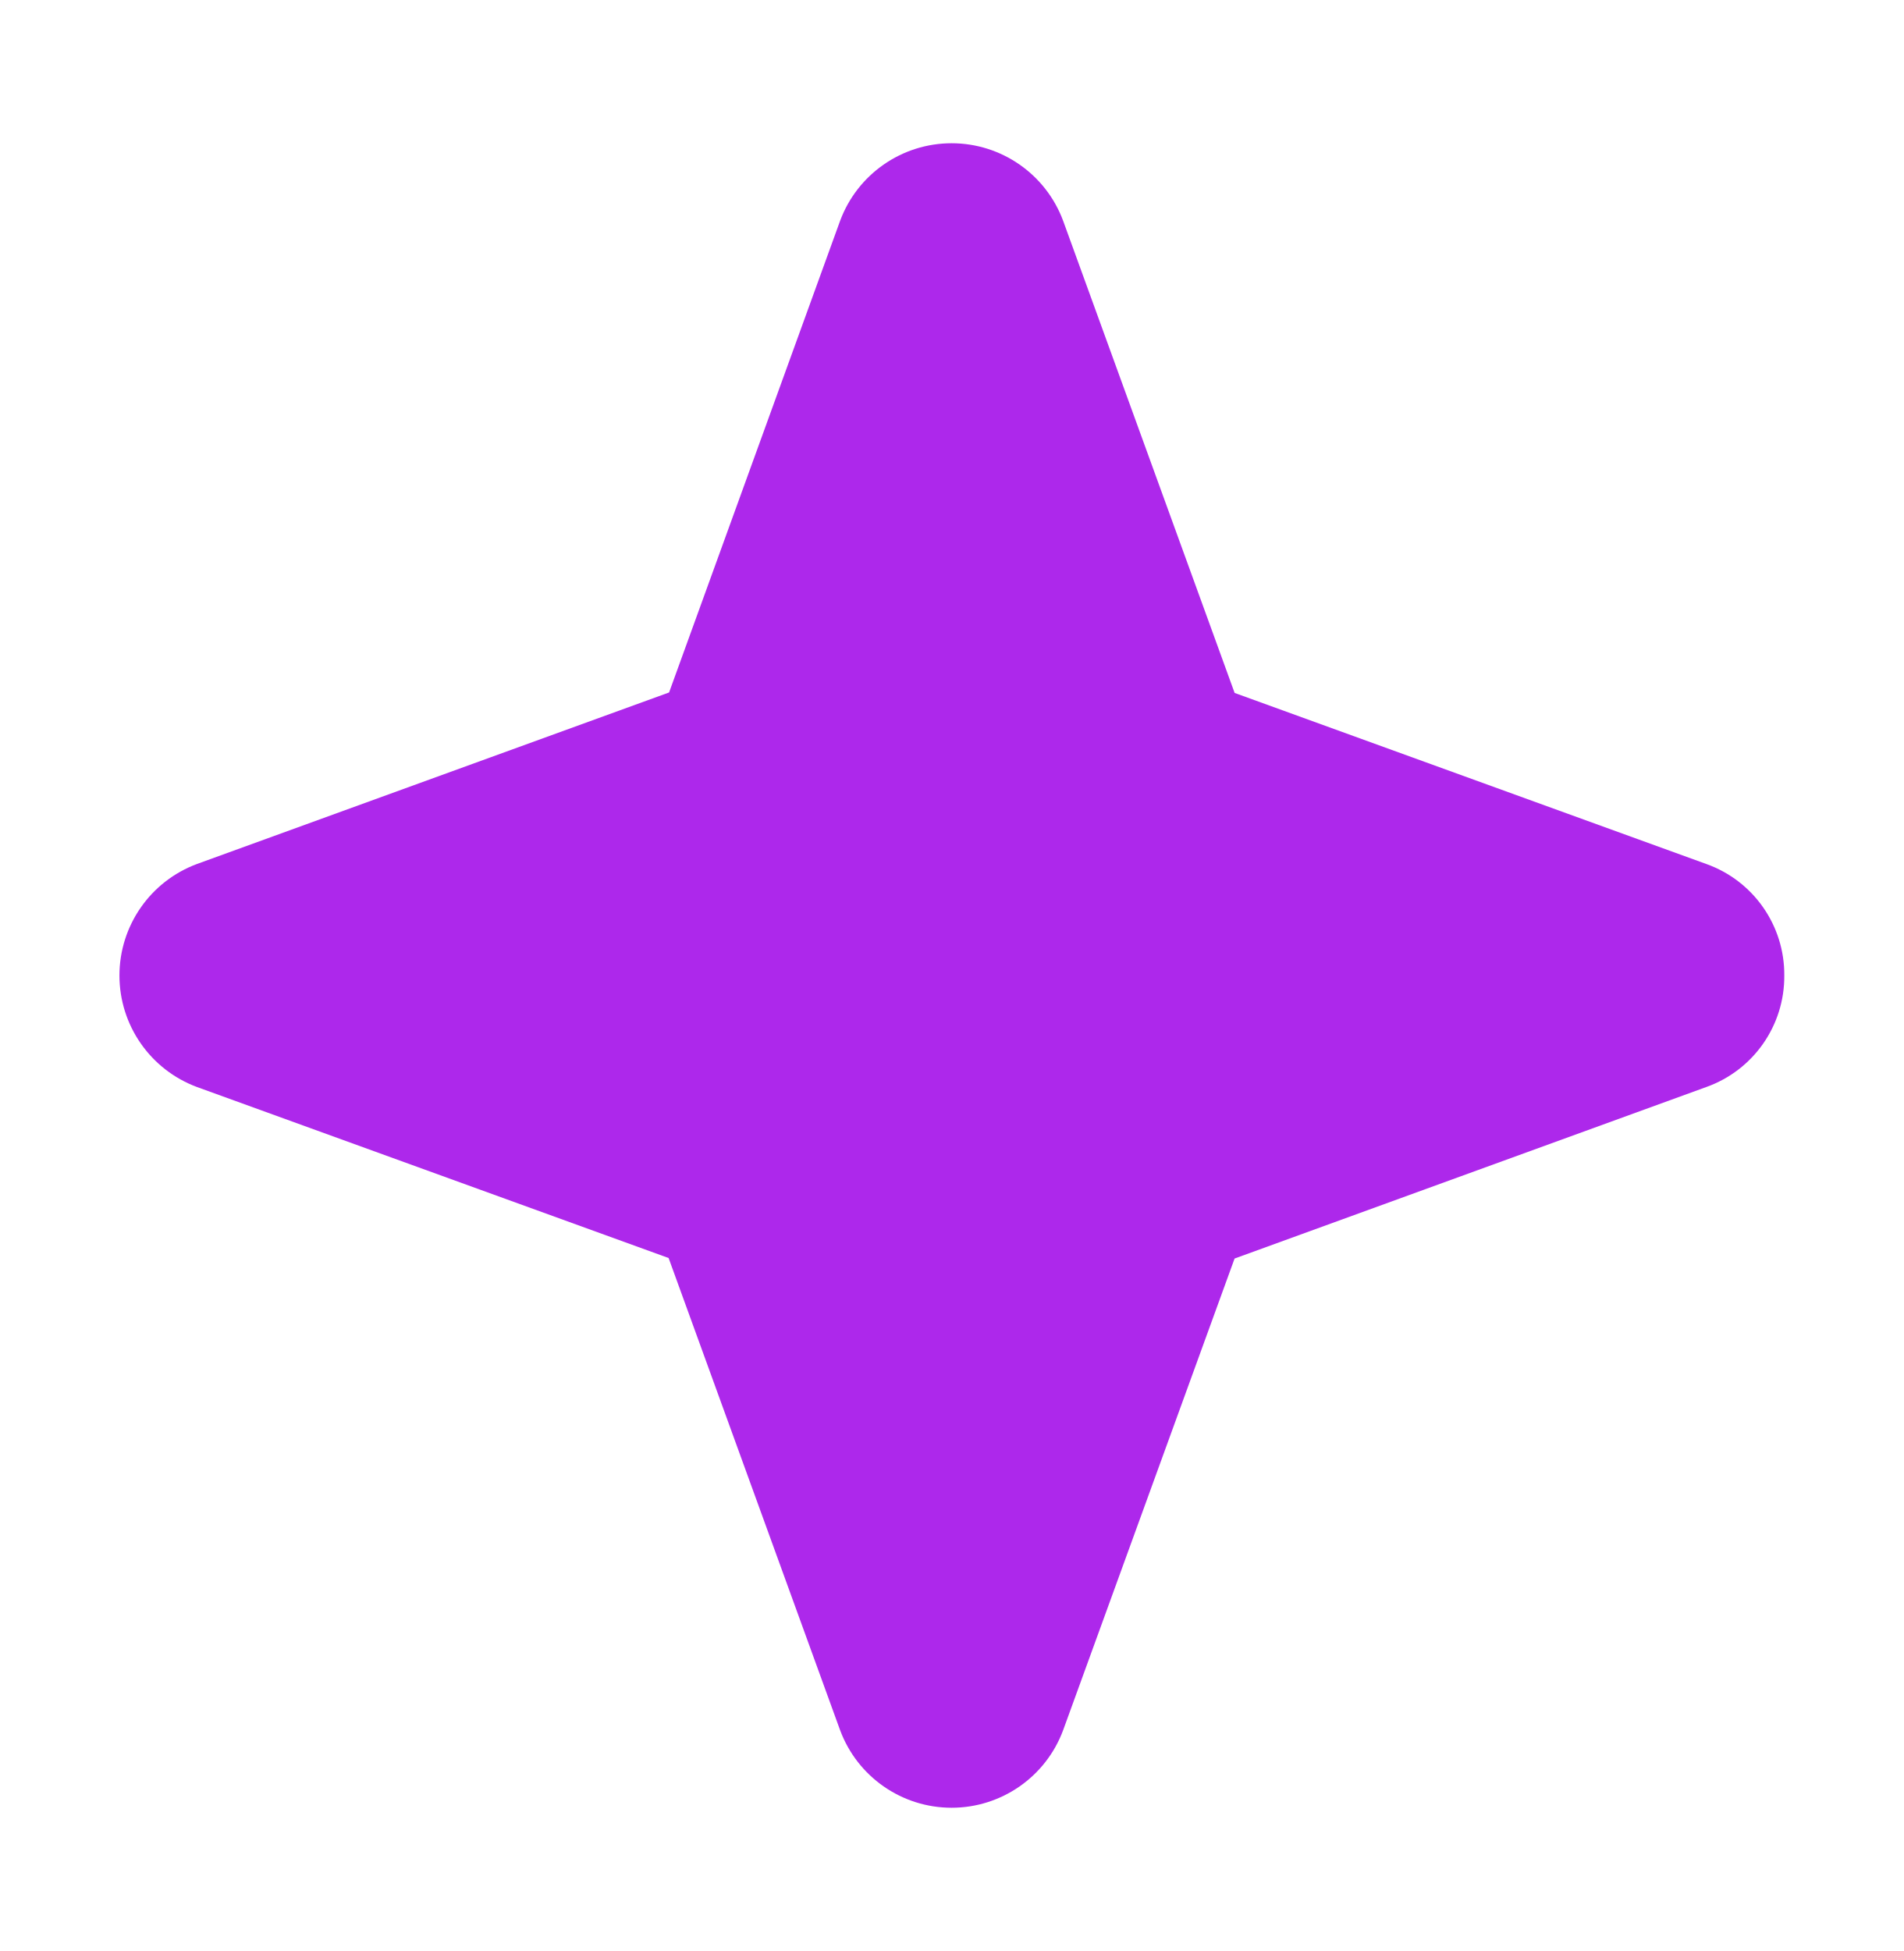
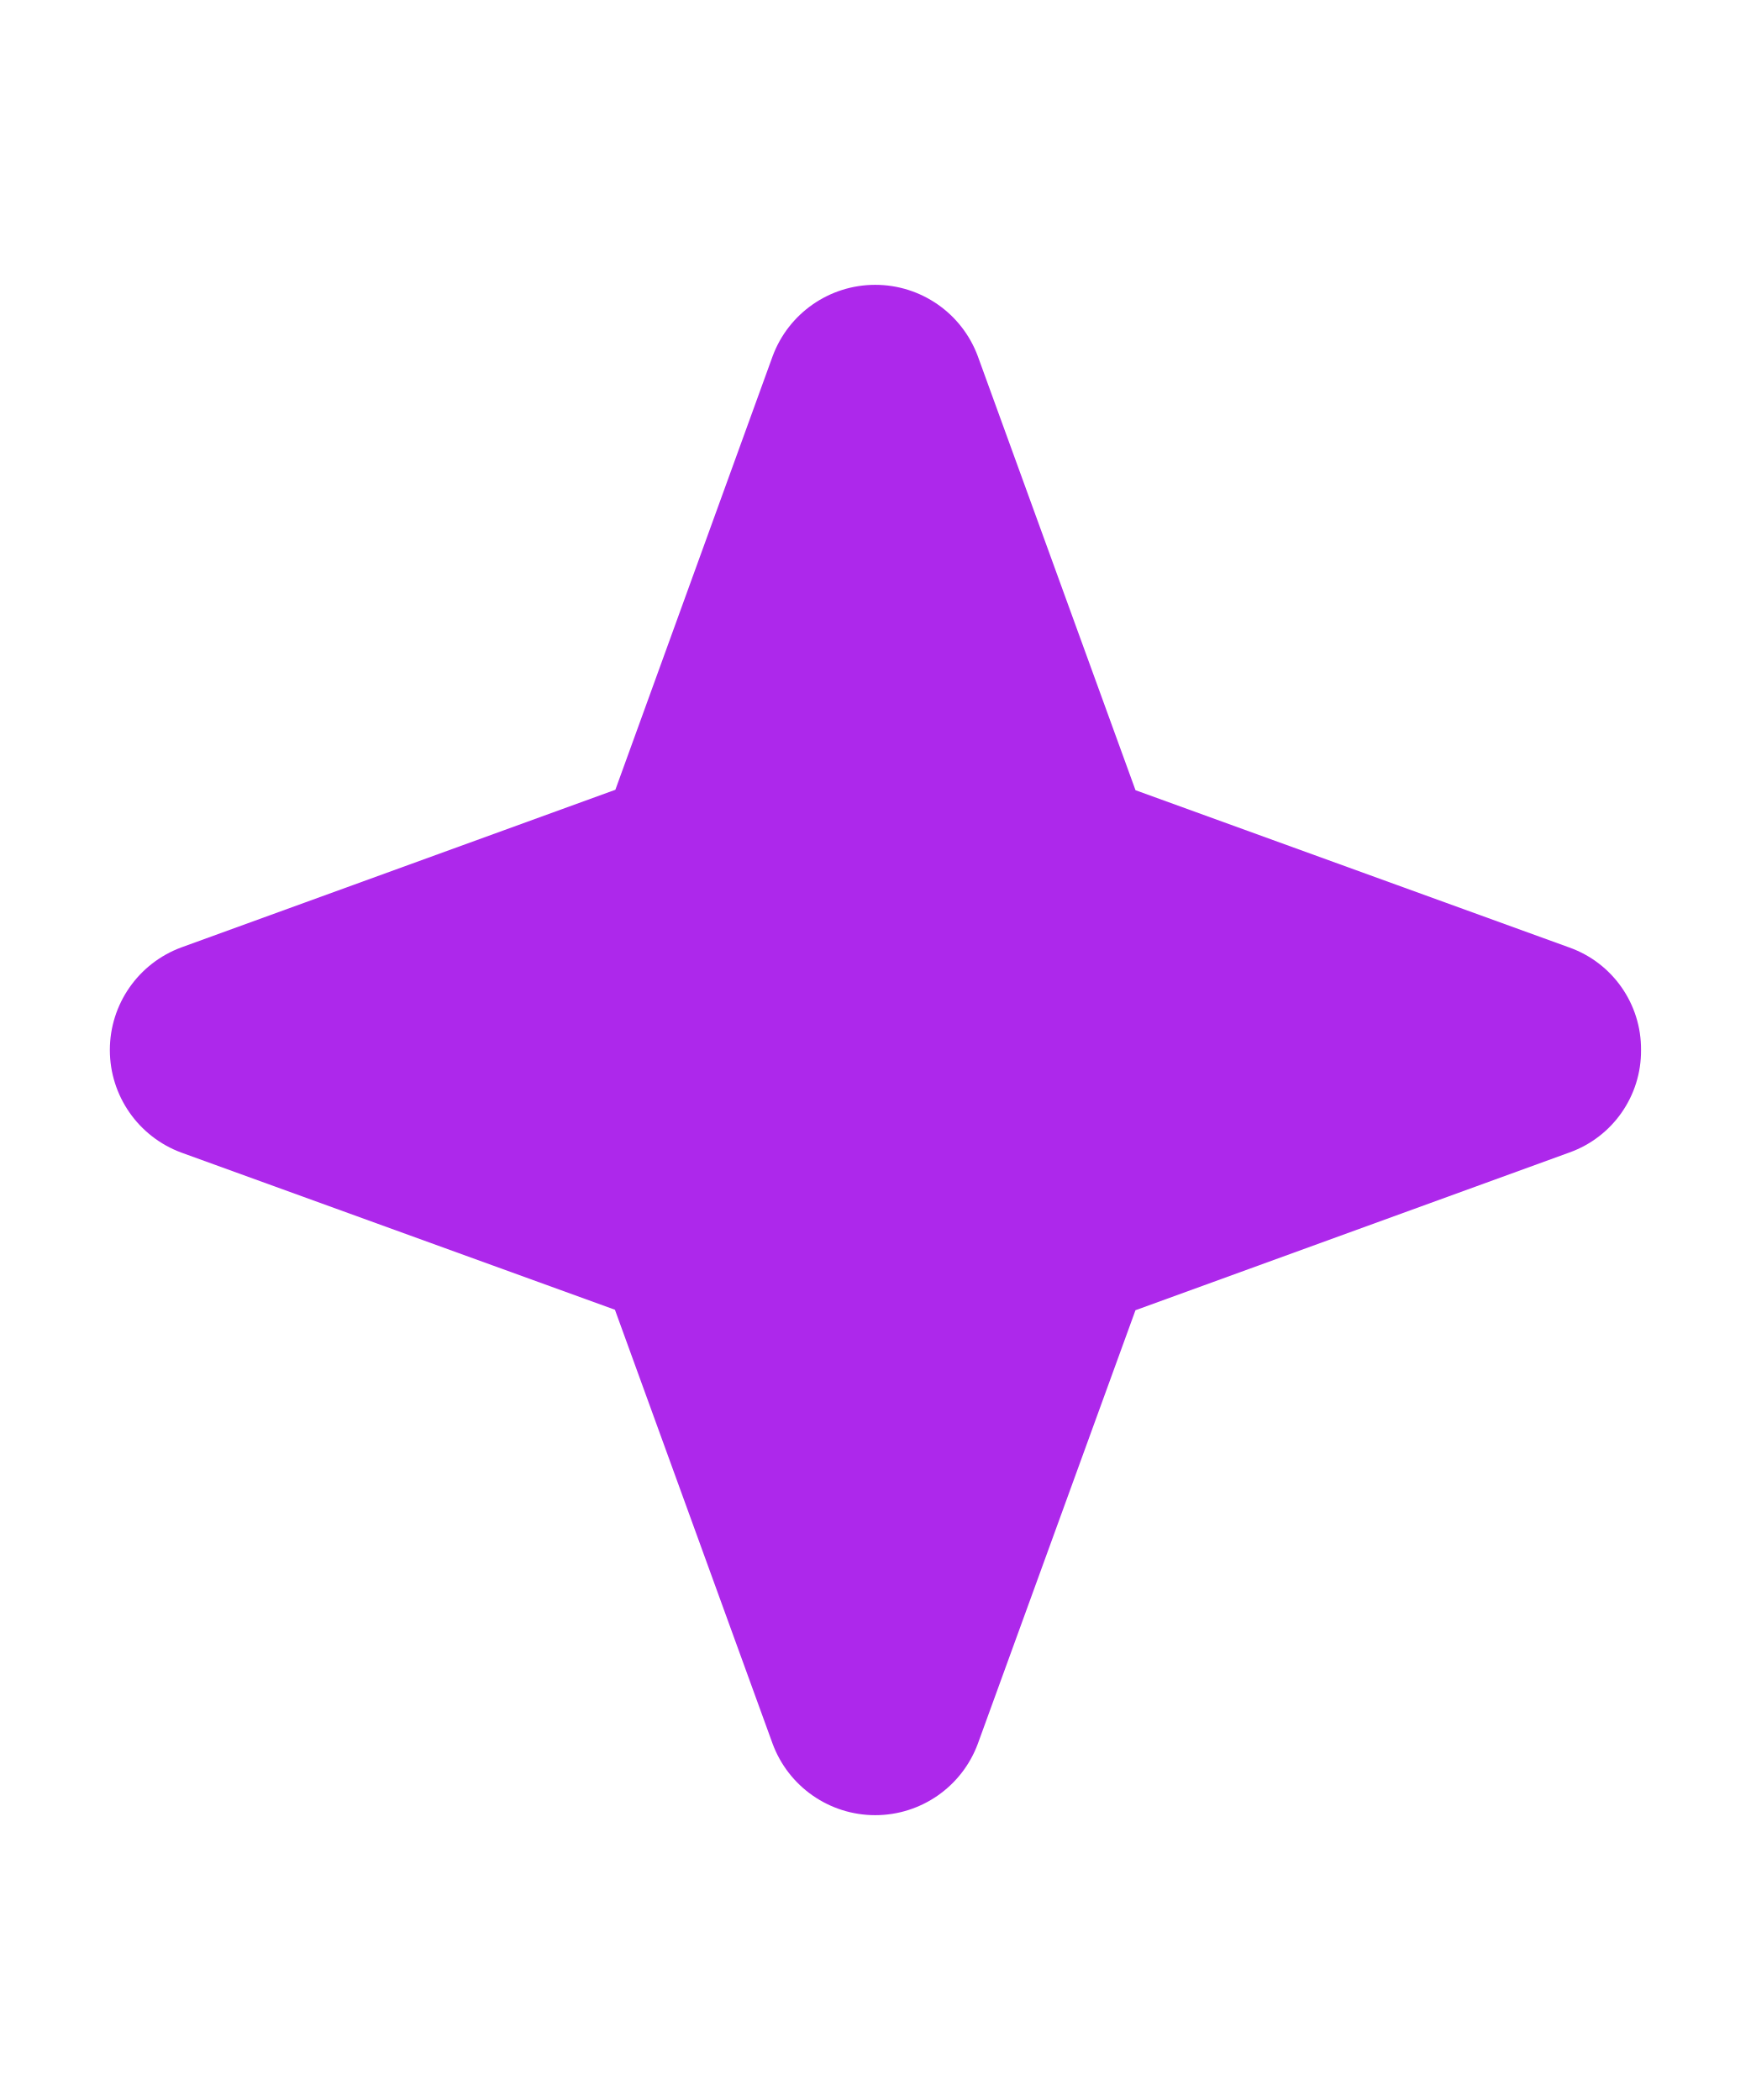
- <svg xmlns="http://www.w3.org/2000/svg" width="40" height="41" fill="none" viewBox="0 0 40 41">
+ <svg xmlns="http://www.w3.org/2000/svg" width="25" height="30" fill="none" viewBox="0 0 40 41">
  <path fill="#AD28EB" d="M37.5 20.5a2.467 2.467 0 0 1-1.64 2.344l-9.913 3.604-3.603 9.911a2.5 2.5 0 0 1-4.688 0l-3.604-9.922-9.911-3.593a2.5 2.5 0 0 1 0-4.688l9.921-3.604 3.594-9.911a2.5 2.5 0 0 1 4.688 0l3.604 9.921 9.911 3.594A2.467 2.467 0 0 1 37.5 20.5Z" />
</svg>
